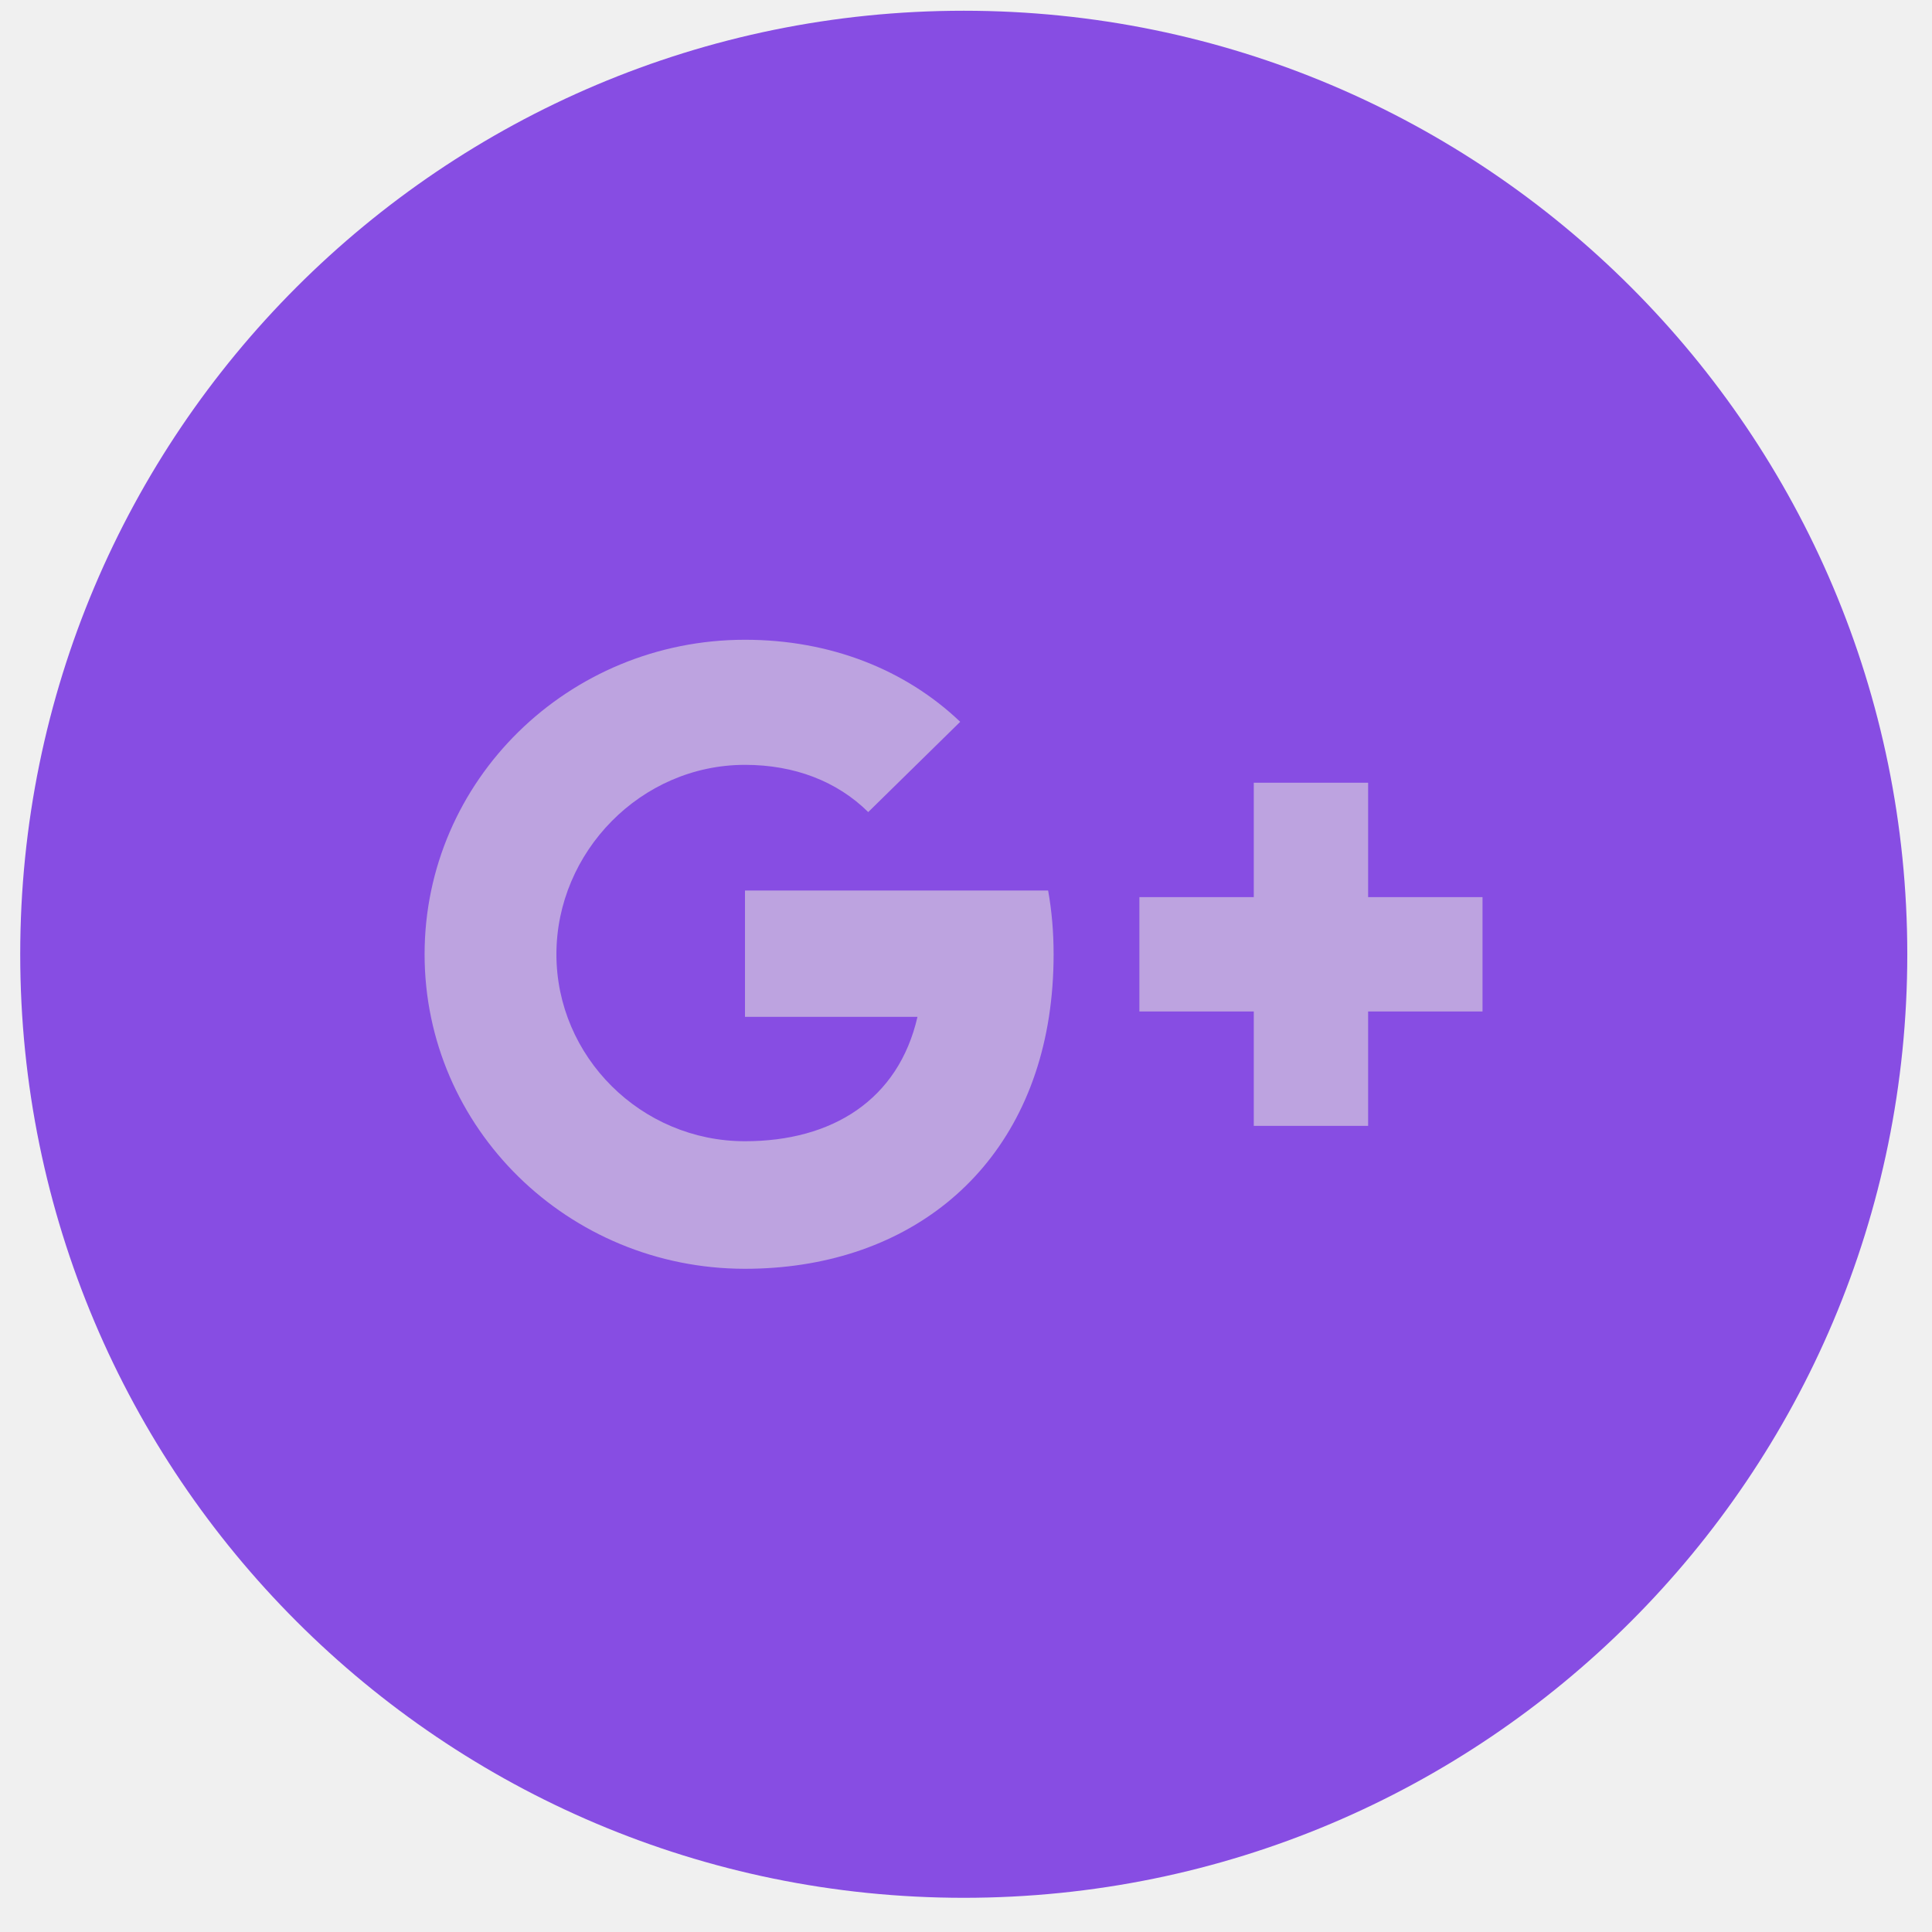
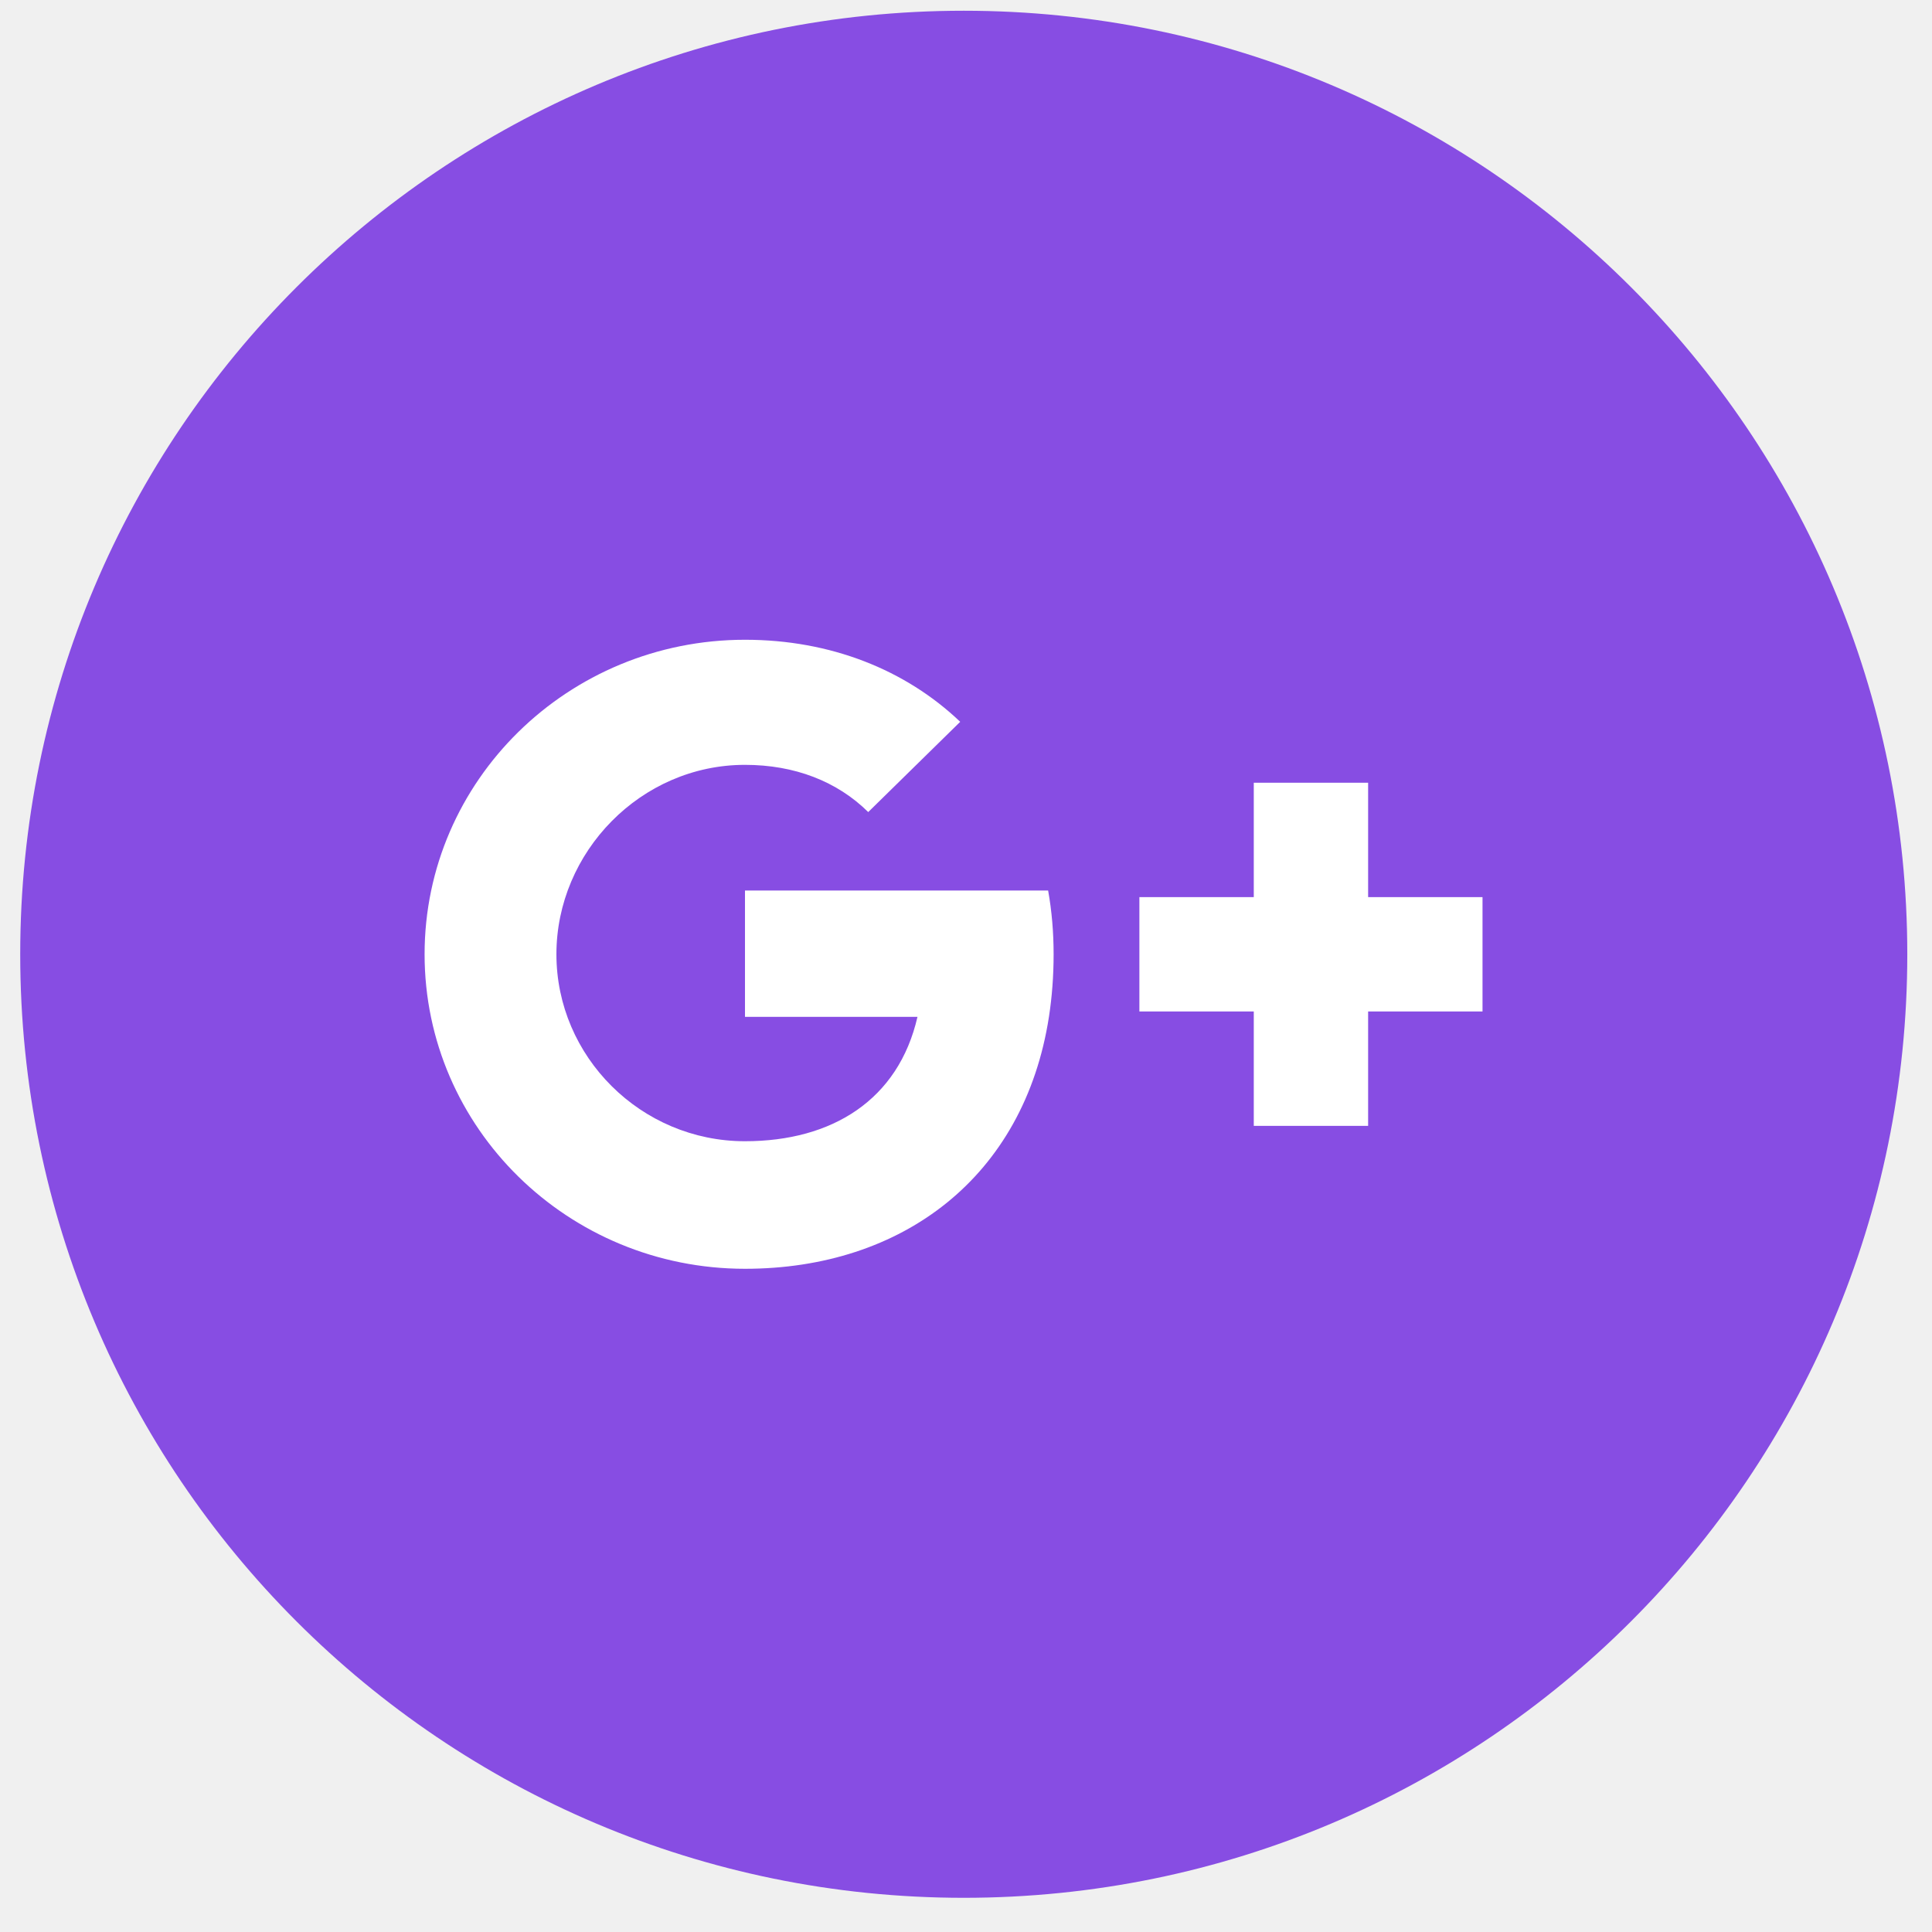
<svg xmlns="http://www.w3.org/2000/svg" width="43" height="43" viewBox="0 0 43 43" fill="none">
  <circle cx="21.45" cy="21.239" r="21" fill="#874DE3" />
-   <path fill-rule="evenodd" clip-rule="evenodd" d="M23.346 22.632C22.793 26.196 20.086 28.239 16.581 28.239C12.643 28.239 9.45 25.105 9.45 21.239C9.45 17.374 12.643 14.239 16.581 14.239C18.486 14.239 20.156 14.907 21.371 16.065L19.324 18.074C18.631 17.389 17.683 17.023 16.581 17.023C14.263 17.023 12.384 18.964 12.384 21.239C12.384 23.515 14.263 25.4 16.581 25.4C18.524 25.4 19.996 24.478 20.42 22.632H16.581V19.82H23.328C23.409 20.273 23.45 20.747 23.45 21.239C23.45 21.726 23.414 22.19 23.346 22.632Z" fill="#BDA3E0" />
-   <path fill-rule="evenodd" clip-rule="evenodd" d="M30.45 17.421H27.905V19.967H25.359V22.512H27.905V25.058H30.45V22.512H32.996V19.967H30.45V17.421Z" fill="#BDA3E0" />
+   <path fill-rule="evenodd" clip-rule="evenodd" d="M23.346 22.632C22.793 26.196 20.086 28.239 16.581 28.239C12.643 28.239 9.45 25.105 9.45 21.239C9.45 17.374 12.643 14.239 16.581 14.239C18.486 14.239 20.156 14.907 21.371 16.065L19.324 18.074C18.631 17.389 17.683 17.023 16.581 17.023C14.263 17.023 12.384 18.964 12.384 21.239C12.384 23.515 14.263 25.4 16.581 25.4C18.524 25.4 19.996 24.478 20.42 22.632H16.581V19.82H23.328C23.409 20.273 23.45 20.747 23.45 21.239C23.45 21.726 23.414 22.19 23.346 22.632Z" fill="#fff" />
+   <path fill-rule="evenodd" clip-rule="evenodd" d="M30.45 17.421H27.905V19.967H25.359V22.512H27.905V25.058H30.45V22.512H32.996V19.967H30.45V17.421Z" fill="#fff" />
</svg>
